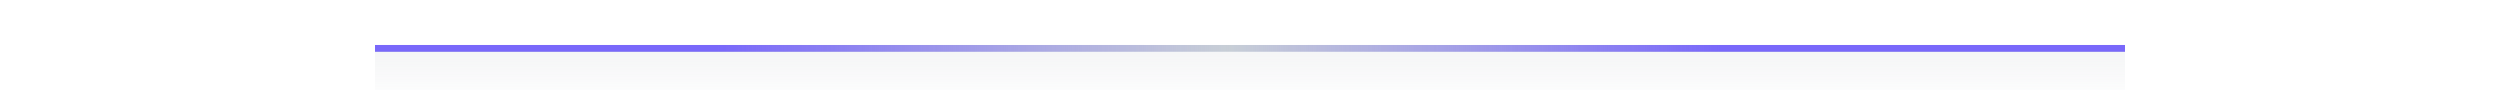
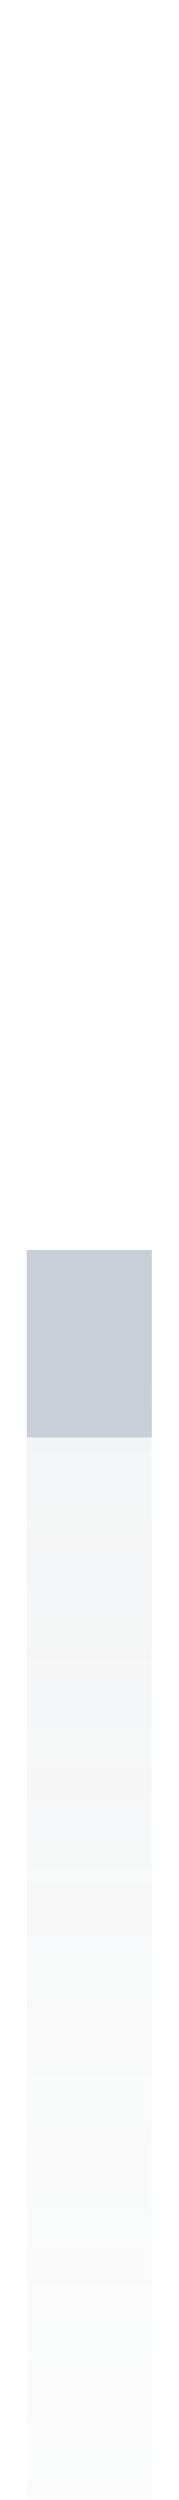
<svg xmlns="http://www.w3.org/2000/svg" width="100%" height="20">
-   <style>.n{fill:#c8cfd6}.p{stop-color:#7968fa}.g{stop-color:#8c959f}@media (prefers-color-scheme:dark){.n{fill:#e6edf3;fill-opacity:.6}.p{stop-color:#9384ff}.g{stop-color:#ffffff}}</style>
+   <style>.n{fill:#c8cfd6}.g{stop-color:#8c959f}@media (prefers-color-scheme:dark){.n{fill:#e6edf3;fill-opacity:.6}.g{stop-color:#ffffff}}</style>
  <defs>
-     <linearGradient id="l" gradientUnits="userSpaceOnUse" x1="0" x2="190" y1="0" y2="0">
-       <stop offset="0" class="p" />
-       <stop offset=".4" class="p" />
-       <stop offset="1" class="p" stop-opacity="0" />
-     </linearGradient>
-     <linearGradient id="r" gradientUnits="userSpaceOnUse" x1="-200" x2="0" y1="0" y2="0">
-       <stop offset="0" class="p" stop-opacity="0" />
-       <stop offset=".55" class="p" />
-       <stop offset="1" class="p" />
-     </linearGradient>
    <linearGradient id="v" x1="0" x2="0" y1="0" y2="1">
      <stop offset="0" class="g" stop-opacity=".1" />
      <stop offset="1" class="g" stop-opacity="0" />
    </linearGradient>
  </defs>
  <g transform="translate(0 10)">
    <rect width="100%" height="14" fill="url(#v)" />
    <rect width="100%" height="1.5" class="n" />
-     <rect width="190" height="1.5" fill="url(#l)" />
-     <svg x="100%" overflow="visible">
-       <rect x="-200" width="200" height="1.5" fill="url(#r)" />
-     </svg>
  </g>
</svg>
